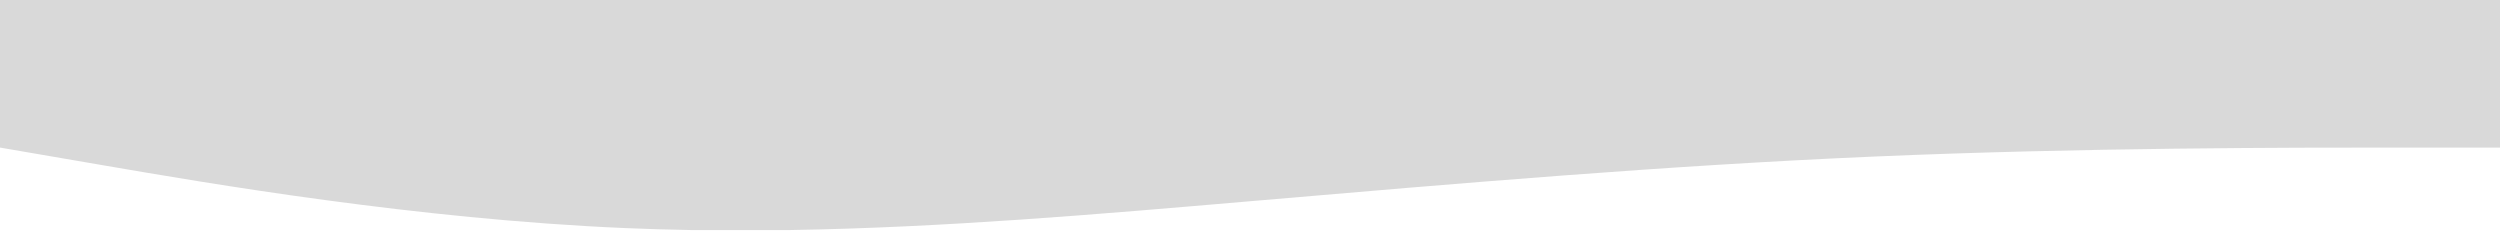
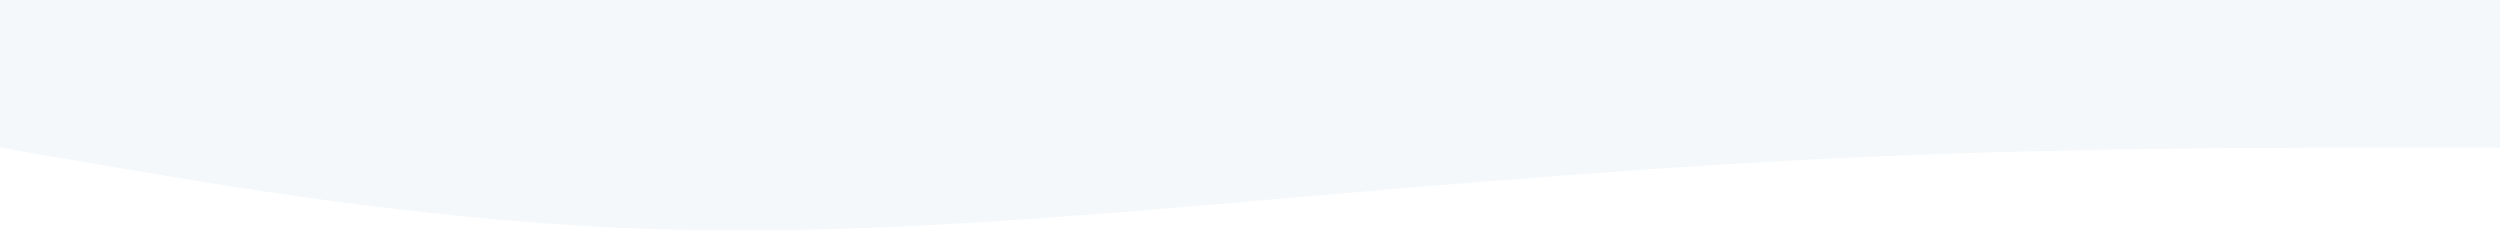
<svg xmlns="http://www.w3.org/2000/svg" width="1728" height="159" viewBox="0 0 1728 159" fill="none">
-   <path fill-rule="evenodd" clip-rule="evenodd" d="M0 0V159L6.10352e-05 102L72 114.367C144 126.733 288 151.465 432 157.648C447.061 158.294 462.121 158.738 477.181 159H546.485C652.323 157.276 758.162 148.187 864 139.098L864.111 139.089C1008.07 126.727 1152.04 114.365 1296 108.183C1440 102 1584 102 1656 102H1728L1728 0H0Z" fill="#D9D9D9" />
+   <path fill-rule="evenodd" clip-rule="evenodd" d="M0 0V159L6.10352e-05 102L72 114.367C144 126.733 288 151.465 432 157.648C447.061 158.294 462.121 158.738 477.181 159H546.485C652.323 157.276 758.162 148.187 864 139.098L864.111 139.089C1008.07 126.727 1152.04 114.365 1296 108.183C1440 102 1584 102 1656 102H1728L1728 0H0Z" fill="#F4F8FB" />
</svg>
